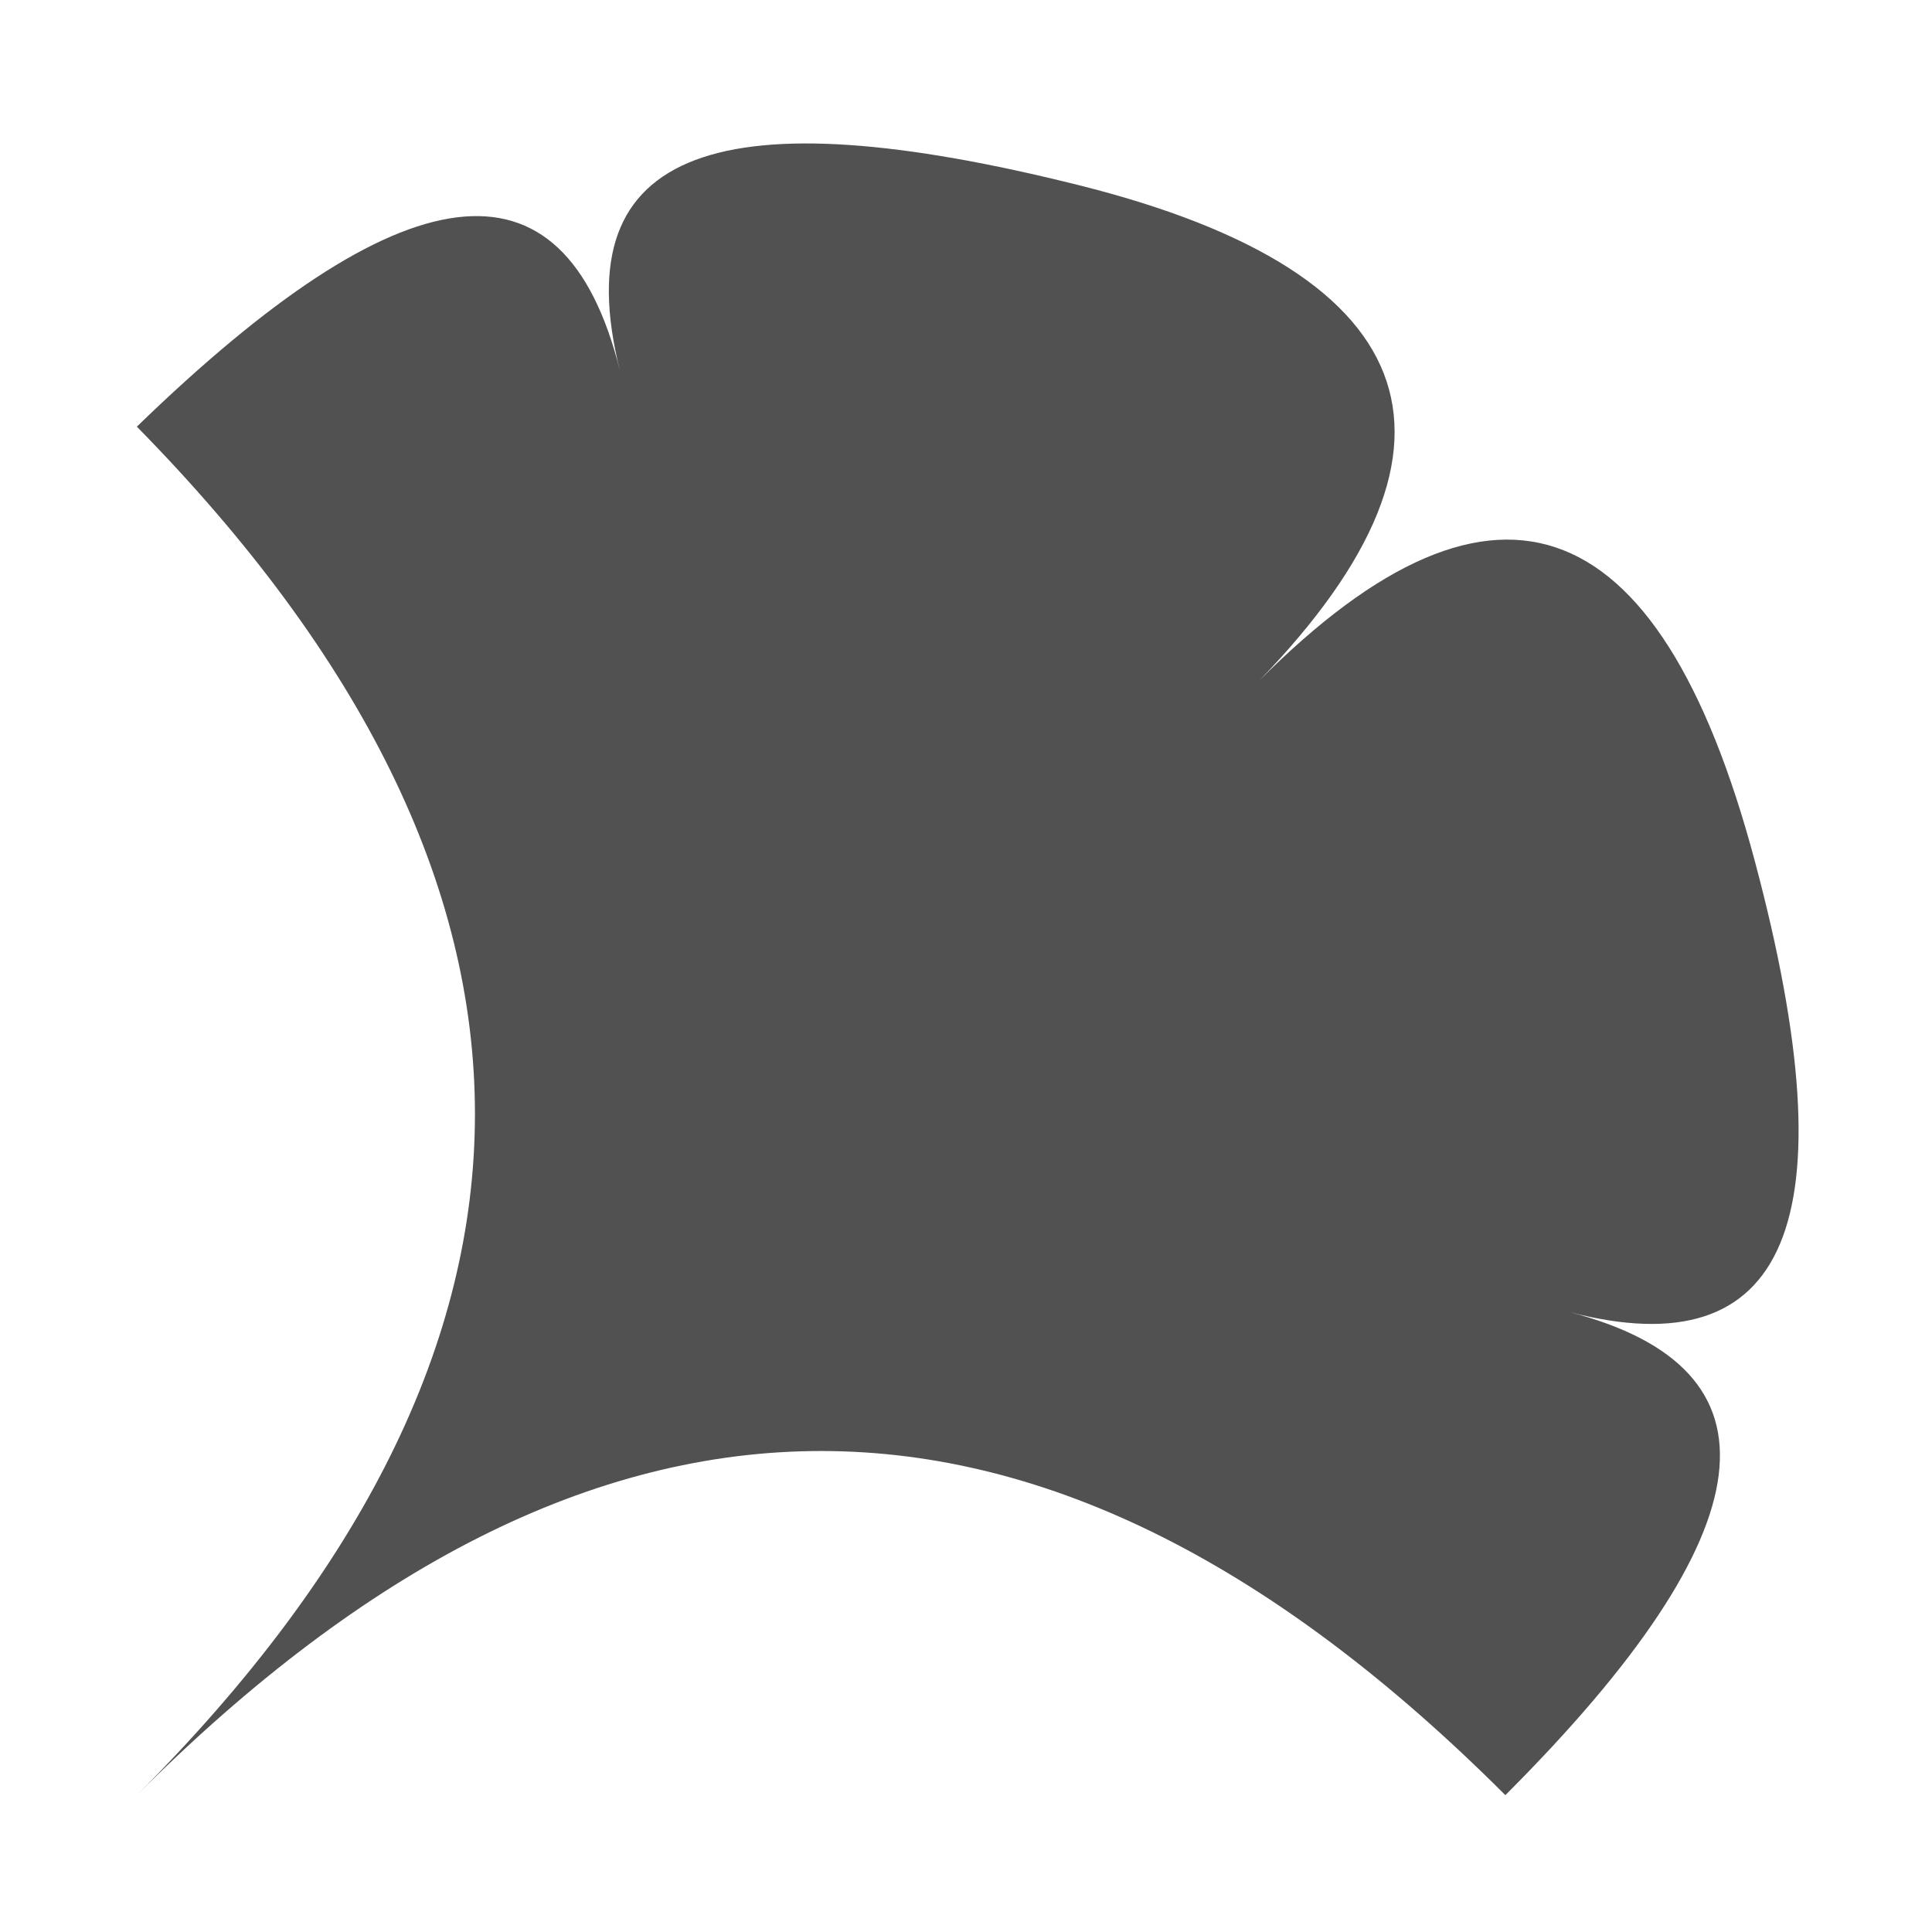
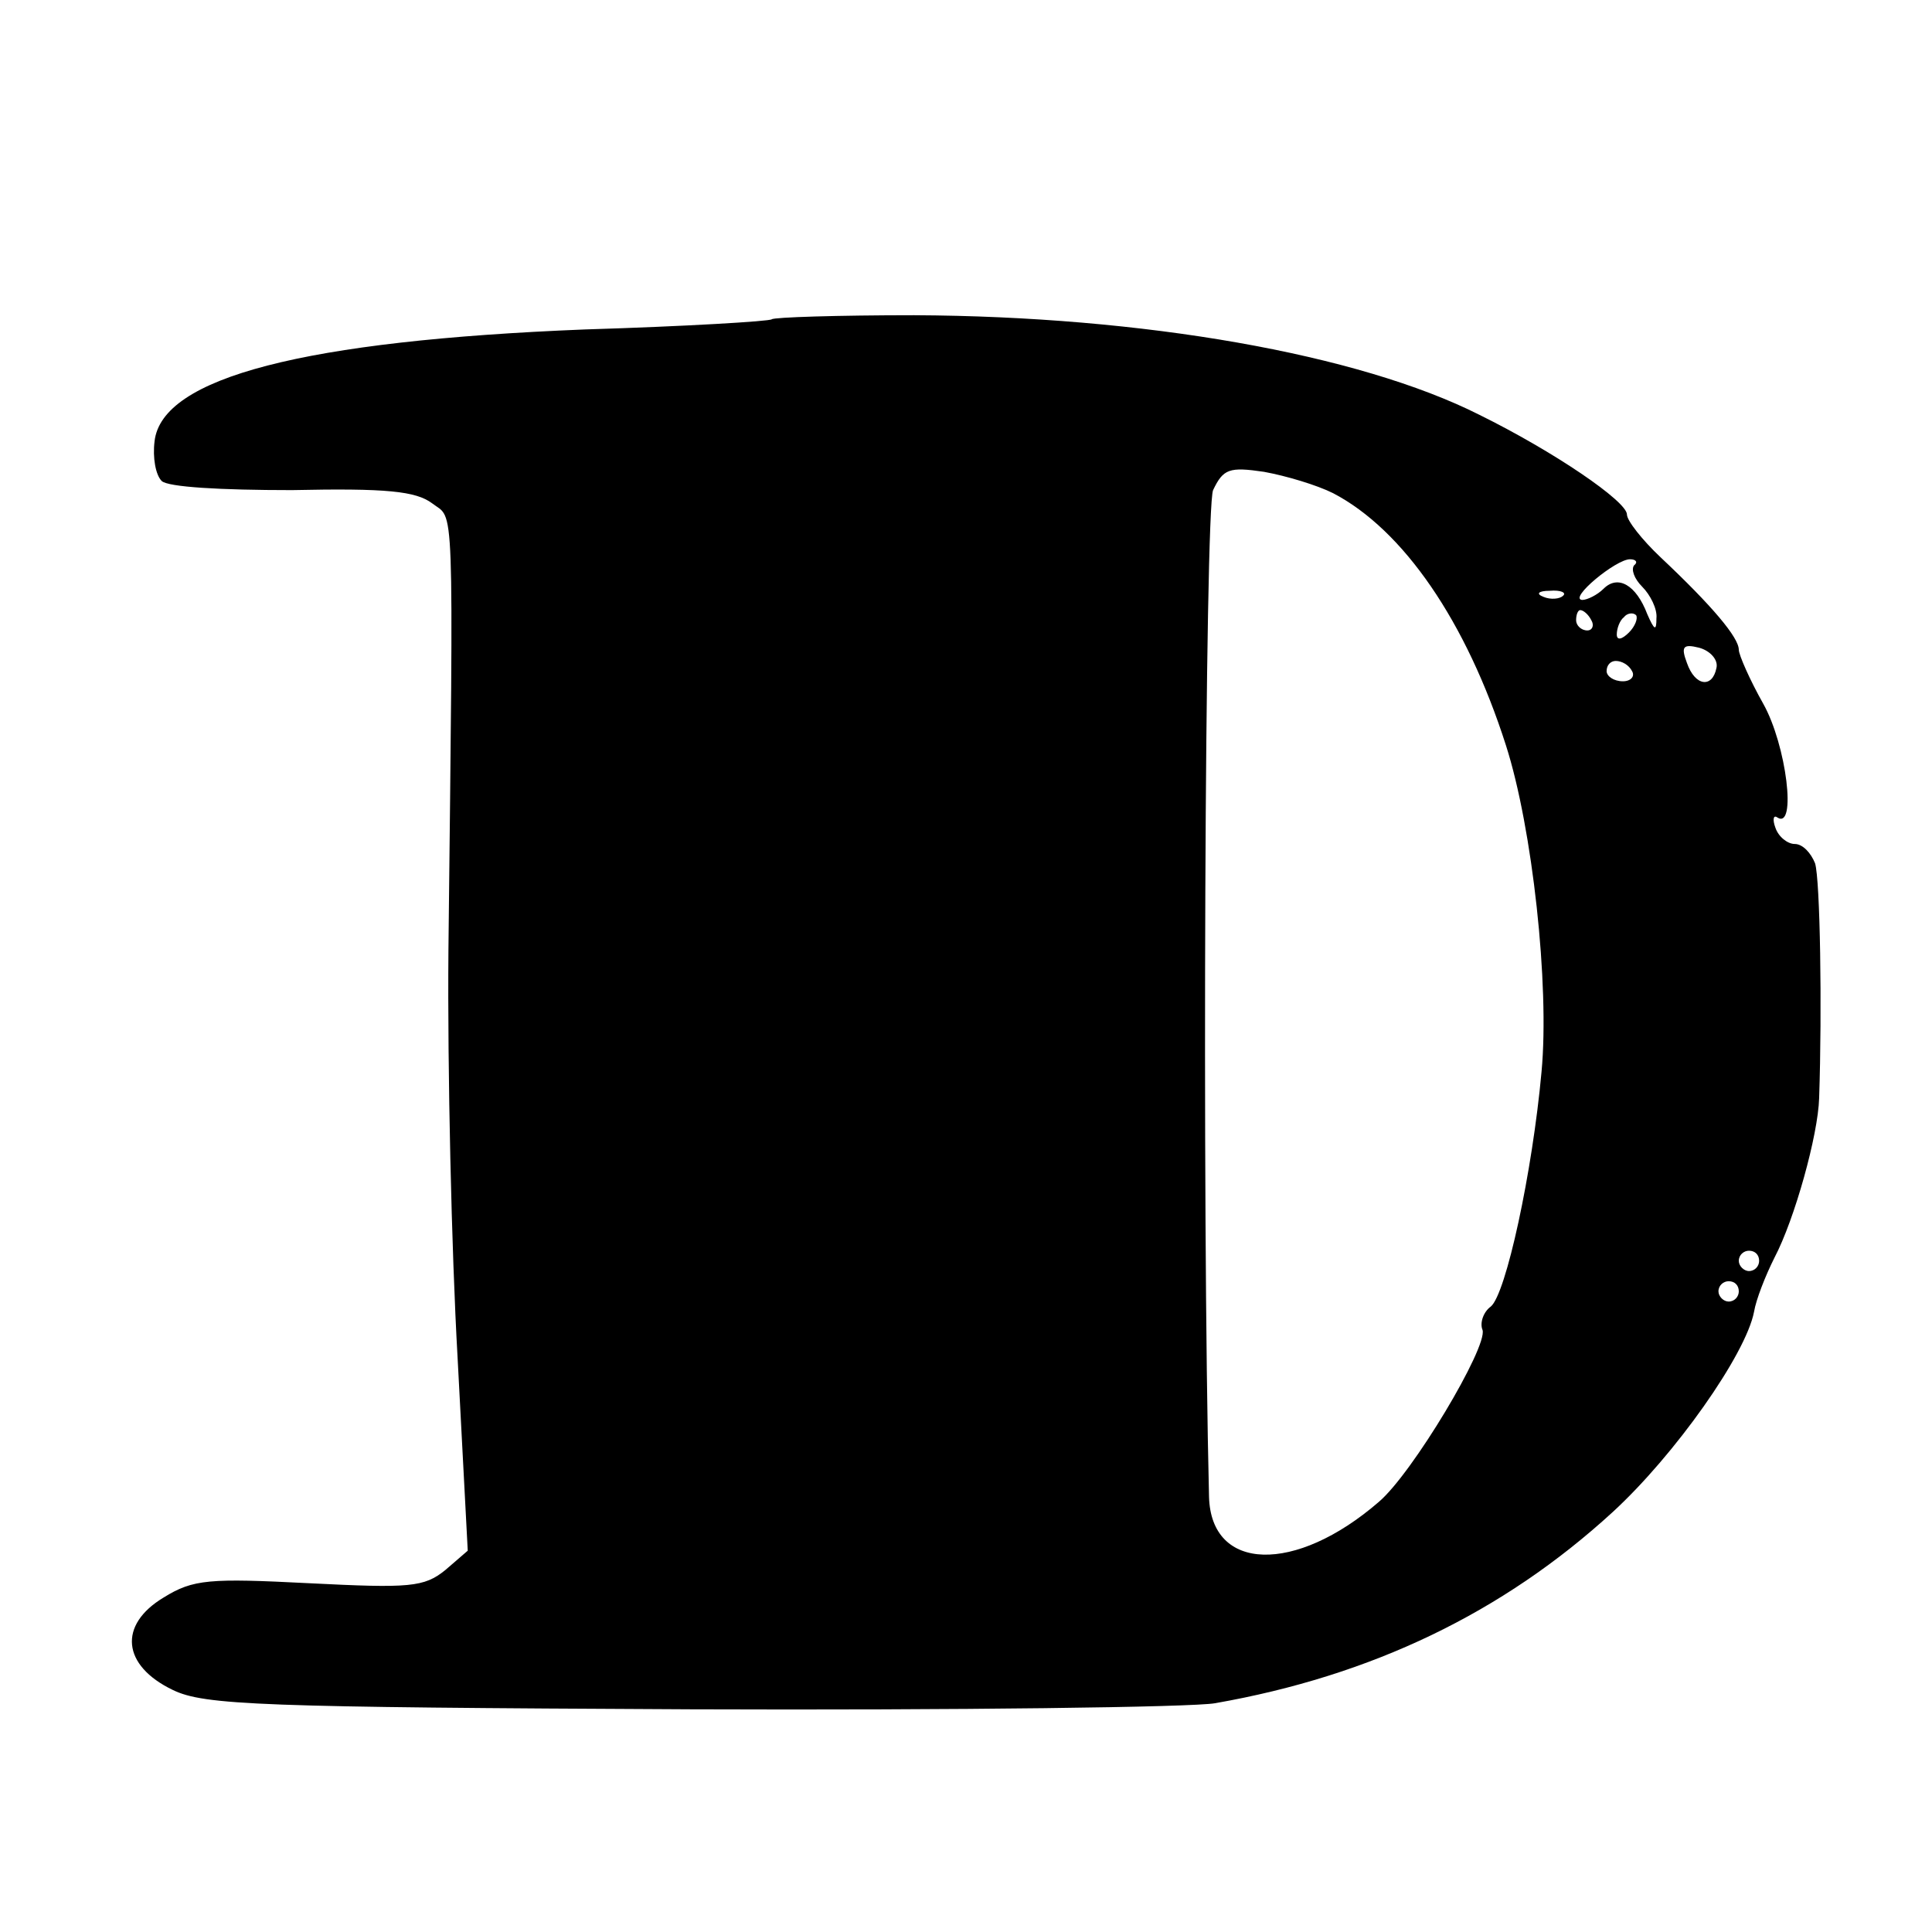
- <svg xmlns="http://www.w3.org/2000/svg" version="1.1" x="0px" y="0px" width="24px" height="24px" viewBox="0 0 24 24">
-   <style type="text/css">
- 	.st0{fill:#515151;}
- </style>
-   <path class="st0" d="M1.7,22.3c5.7-5.7,11.3-5.7,17,0c3.3-3.3,3.5-5.3,0.8-6c2.7,0.7,3.5-1.1,2.3-5.6s-3.3-5.2-6.3-2.1  c3-3,2.3-5.2-2.1-6.3S7,1.8,7.7,4.6C7,1.8,5,2.1,1.7,5.3C7.3,11,7.3,16.7,1.7,22.3" />
+ <svg xmlns="http://www.w3.org/2000/svg" version="1.0" width="190pt" height="190pt" viewBox="0 0 190 190" preserveAspectRatio="xMidYMid meet">
+   <g transform="translate(0,190) scale(0.1,-0.1)" fill="#000000" stroke="none">
+     <path d="M759 1586 c-2 -2 -85 -7 -184 -10 -275 -11 -416 -47 -423 -110 -2 -16 1 -33 7 -39 6 -6 58 -9 128 -9 93 2 122 -1 138 -13 22 -17 21 16 16 -440 -1 -116 3 -295 9 -400 l10 -190 -22 -19 c-21 -17 -35 -18 -134 -13 -98 5 -114 4 -143 -14 -45 -27 -41 -67 9 -91 31 -15 86 -17 510 -19 261 -1 493 2 515 6 154 27 283 89 391 188 61 56 131 155 139 197 2 12 11 35 20 53 20 38 43 121 44 157 3 88 1 215 -4 231 -4 10 -12 19 -20 19 -7 0 -16 7 -19 16 -3 8 -2 13 2 10 19 -12 9 71 -14 112 -13 23 -24 48 -24 53 0 12 -26 43 -77 91 -18 17 -33 36 -33 42 0 13 -72 62 -145 98 -119 60 -331 97 -556 98 -75 0 -138 -2 -140 -4z m552 -171 c69 -36 131 -126 170 -248 26 -81 43 -236 35 -321 -9 -99 -35 -219 -50 -231 -7 -5 -11 -16 -8 -23 5 -17 -69 -141 -102 -169 -82 -71 -165 -69 -167 5 -7 286 -4 972 4 990 10 21 16 23 50 18 22 -4 52 -13 68 -21z m296 -71 c-3 -4 0 -13 8 -21 8 -8 15 -22 14 -31 0 -13 -2 -12 -9 4 -11 29 -29 39 -43 25 -6 -6 -16 -11 -21 -11 -14 1 33 40 47 40 6 0 8 -3 4 -6z m-70 -30 c-3 -3 -12 -4 -19 -1 -8 3 -5 6 6 6 11 1 17 -2 13 -5z m28 -24 c3 -5 1 -10 -4 -10 -6 0 -11 5 -11 10 0 6 2 10 4 10 3 0 8 -4 11 -10z m37 -12 c-7 -7 -12 -8 -12 -2 0 6 3 14 7 17 3 4 9 5 12 2 2 -3 -1 -11 -7 -17z m86 -35 c-4 -20 -21 -18 -29 5 -6 16 -4 19 12 15 11 -3 19 -12 17 -20z m-83 -3 c3 -5 -1 -10 -9 -10 -9 0 -16 5 -16 10 0 6 4 10 9 10 6 0 13 -4 16 -10z m125 -580 c0 -5 -4 -10 -10 -10 -5 0 -10 5 -10 10 0 6 5 10 10 10 6 0 10 -4 10 -10z m-20 -30 c0 -5 -4 -10 -10 -10 -5 0 -10 5 -10 10 0 6 5 10 10 10 6 0 10 -4 10 -10z" />
+   </g>
</svg>
